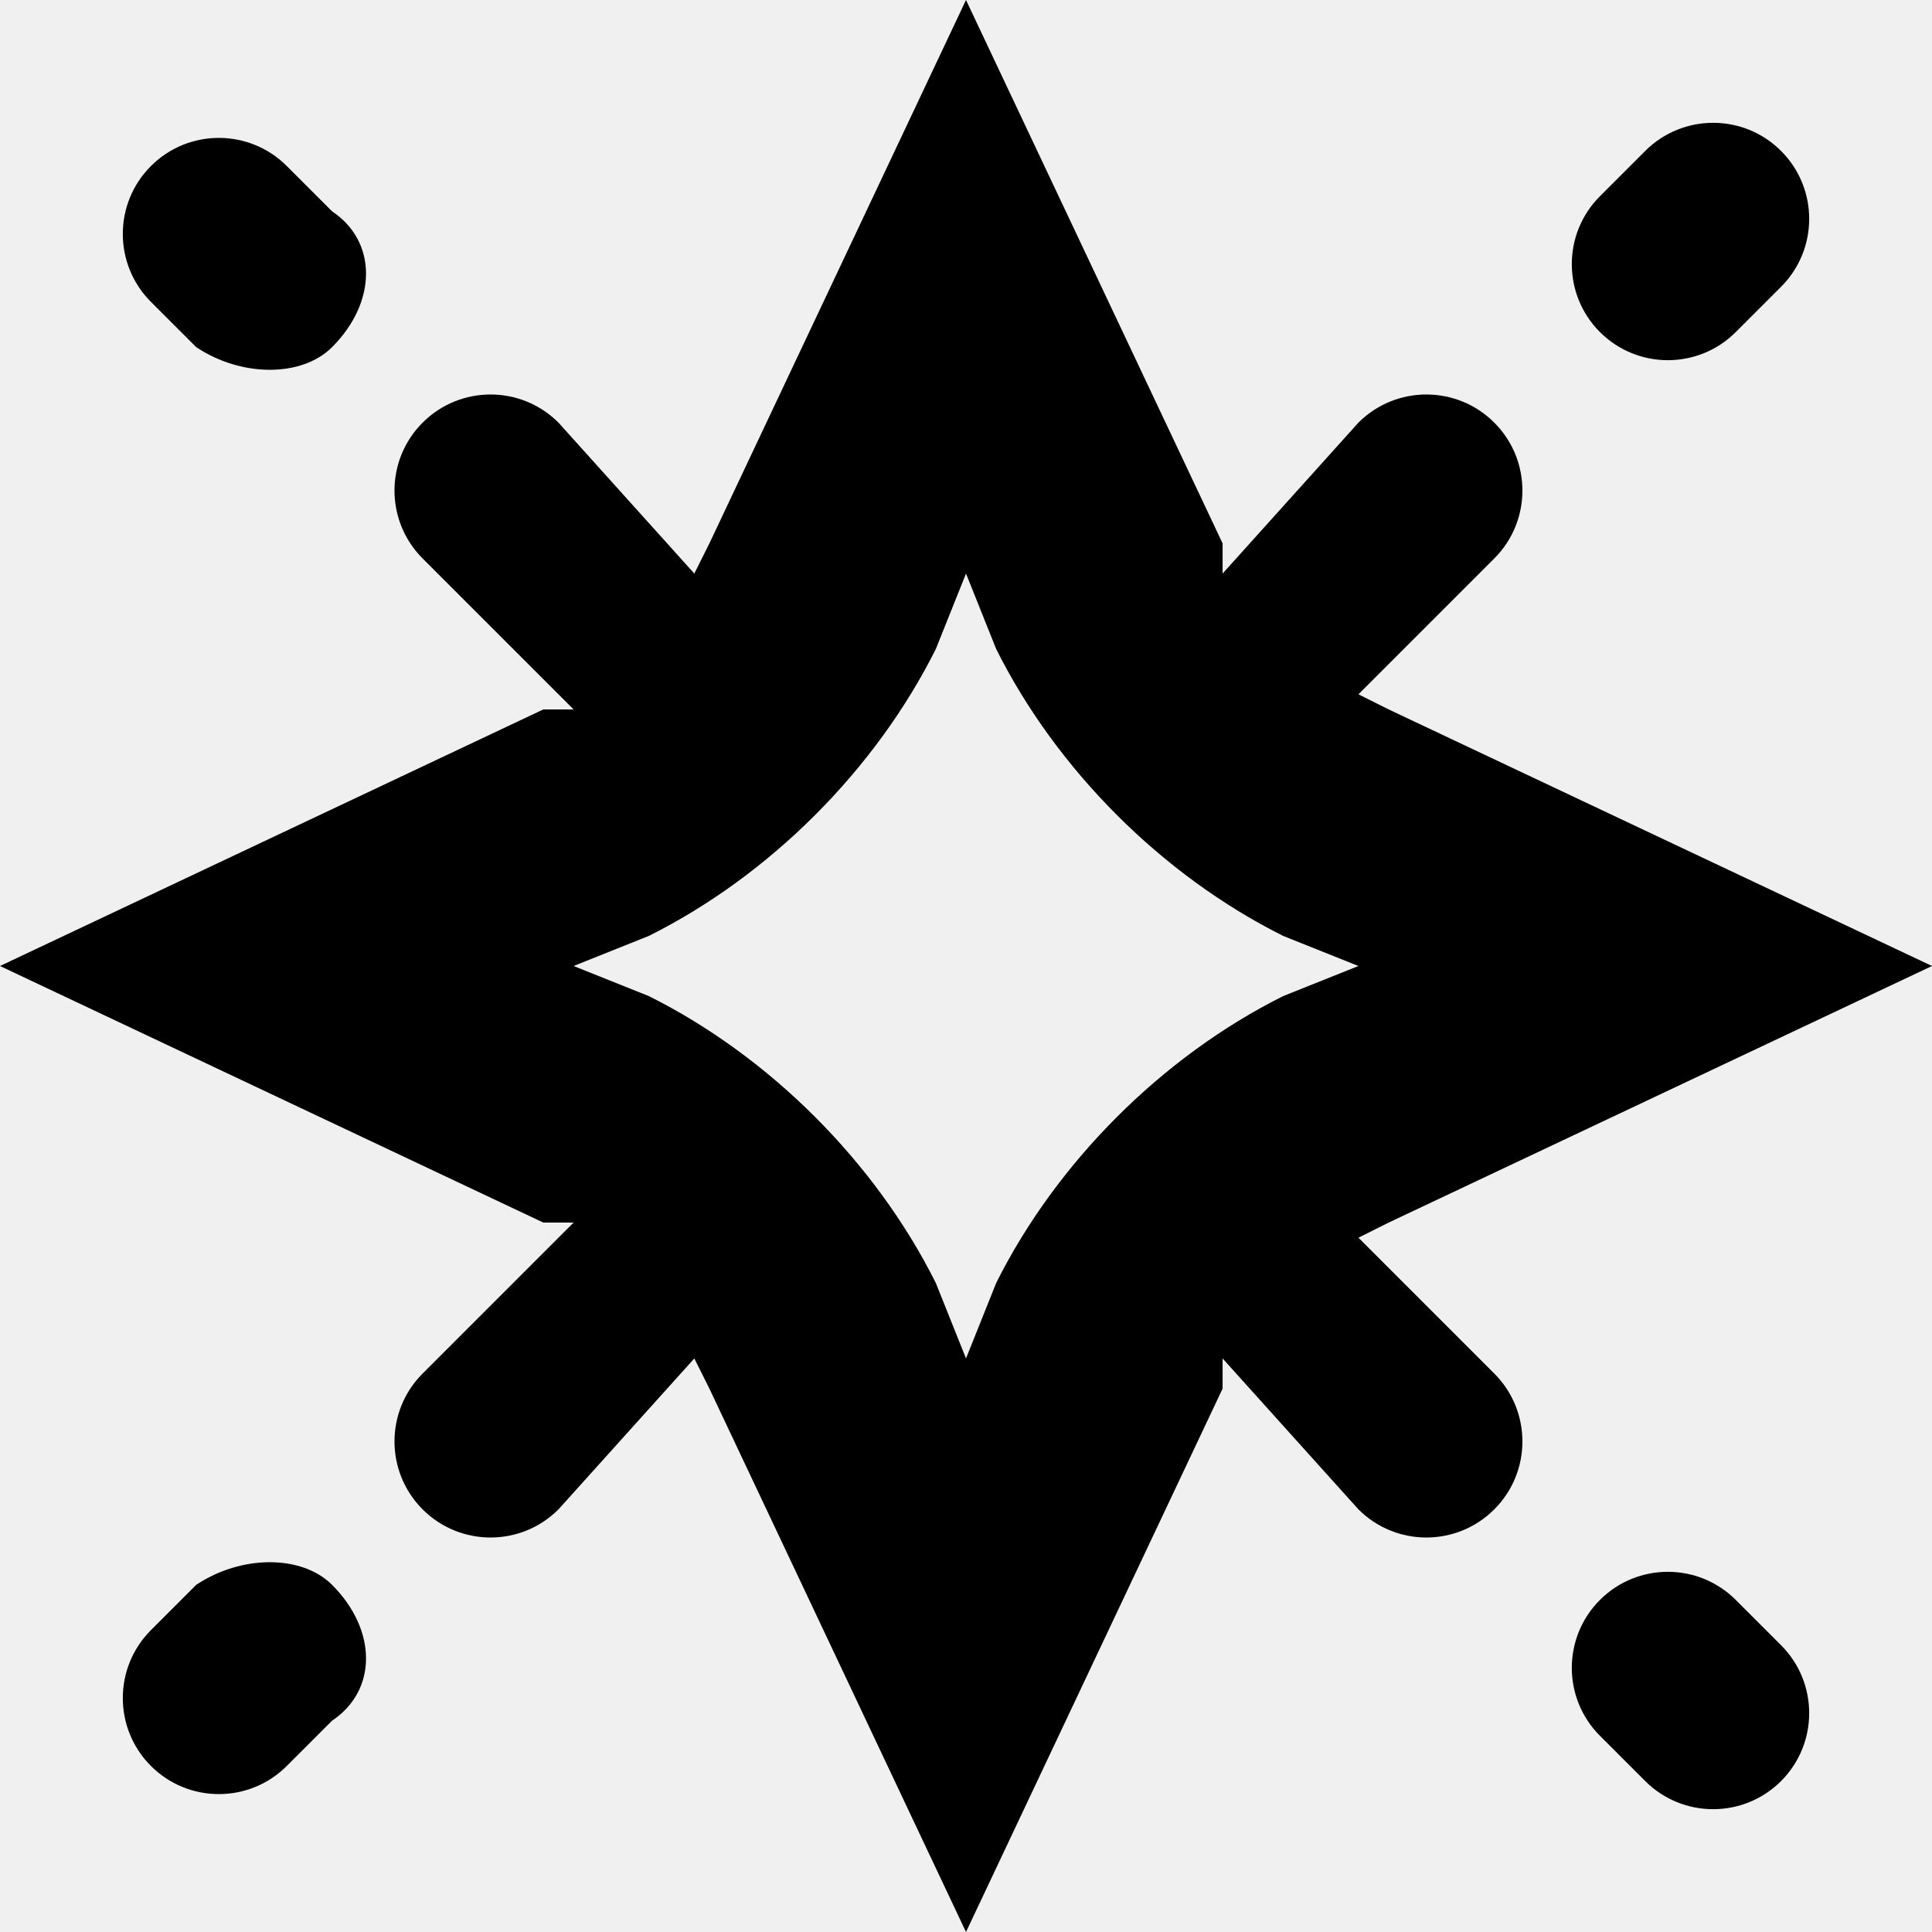
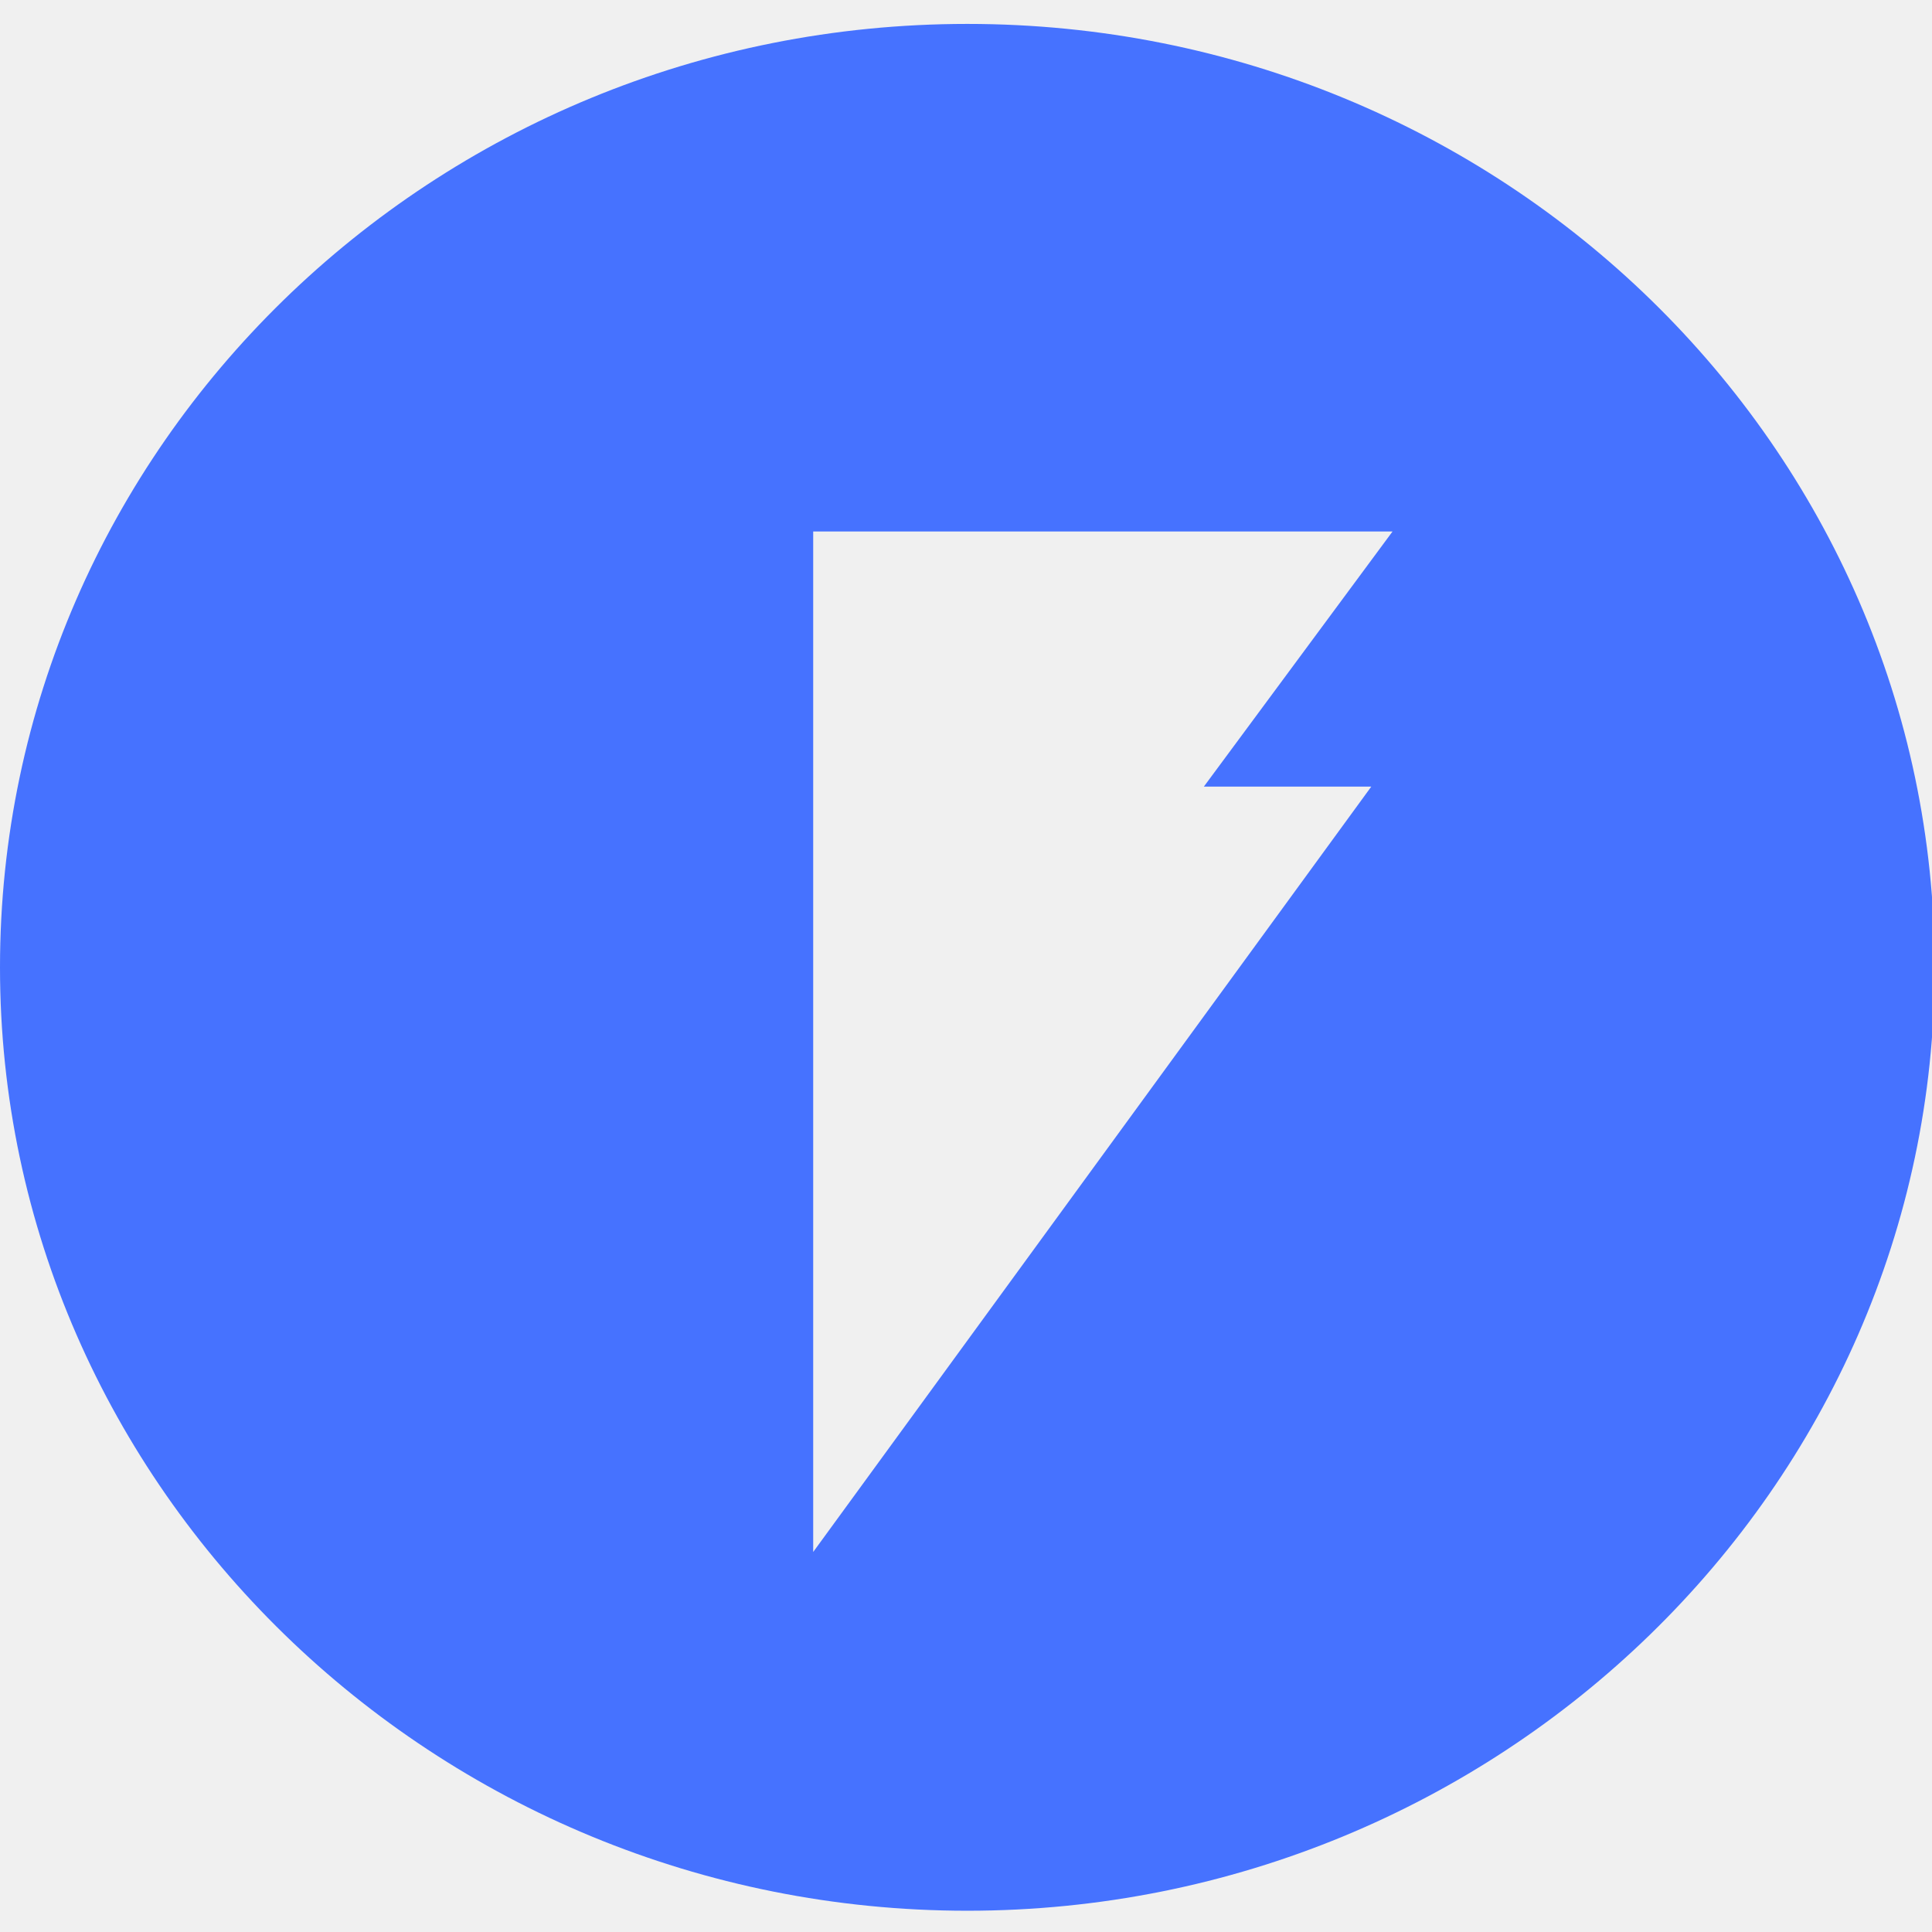
- <svg xmlns="http://www.w3.org/2000/svg" viewBox="0 0 128 128">
-   <path fill-rule="evenodd" d="M81 36 64 0 47 36l-1 2-9-10a6 6 0 0 0-9 9l10 10h-2L0 64l36 17h2L28 91a6 6 0 1 0 9 9l9-10 1 2 17 36 17-36v-2l9 10a6 6 0 1 0 9-9l-9-9 2-1 36-17-36-17-2-1 9-9a6 6 0 1 0-9-9l-9 10v-2Zm-17 2-2 5c-4 8-11 15-19 19l-5 2 5 2c8 4 15 11 19 19l2 5 2-5c4-8 11-15 19-19l5-2-5-2c-8-4-15-11-19-19l-2-5Z" clip-rule="evenodd" />
-   <path d="M118 19a6 6 0 0 0-9-9l-3 3a6 6 0 1 0 9 9l3-3Zm-96 4c-2 2-6 2-9 0l-3-3a6 6 0 1 1 9-9l3 3c3 2 3 6 0 9Zm0 82c-2-2-6-2-9 0l-3 3a6 6 0 1 0 9 9l3-3c3-2 3-6 0-9Zm96 4a6 6 0 0 1-9 9l-3-3a6 6 0 1 1 9-9l3 3Z" />
-   <style>path{fill:#000}@media (prefers-color-scheme:dark){path{fill:#fff}}</style>
+ <svg xmlns="http://www.w3.org/2000/svg" enable-background="new 0 0 72.7 72.7" viewBox="0 0 72.7 72.7">
+   <style>
+ 	    @media (prefers-color-scheme: dark) {
+ 	      path{fill:#fff;}
+ 	    }
+ 	</style>
+   <path clip-rule="evenodd" d="m36.4.9c20.1 0 36.4 15.9 36.4 35.5s-16.4 35.5-36.4 35.5-36.4-15.9-36.4-35.5 16.3-35.5 36.4-35.5zm16 19.1h-21.8v38.4l21-28.8h-6.3z" fill="#4672ff" fill-rule="evenodd" />
</svg>
